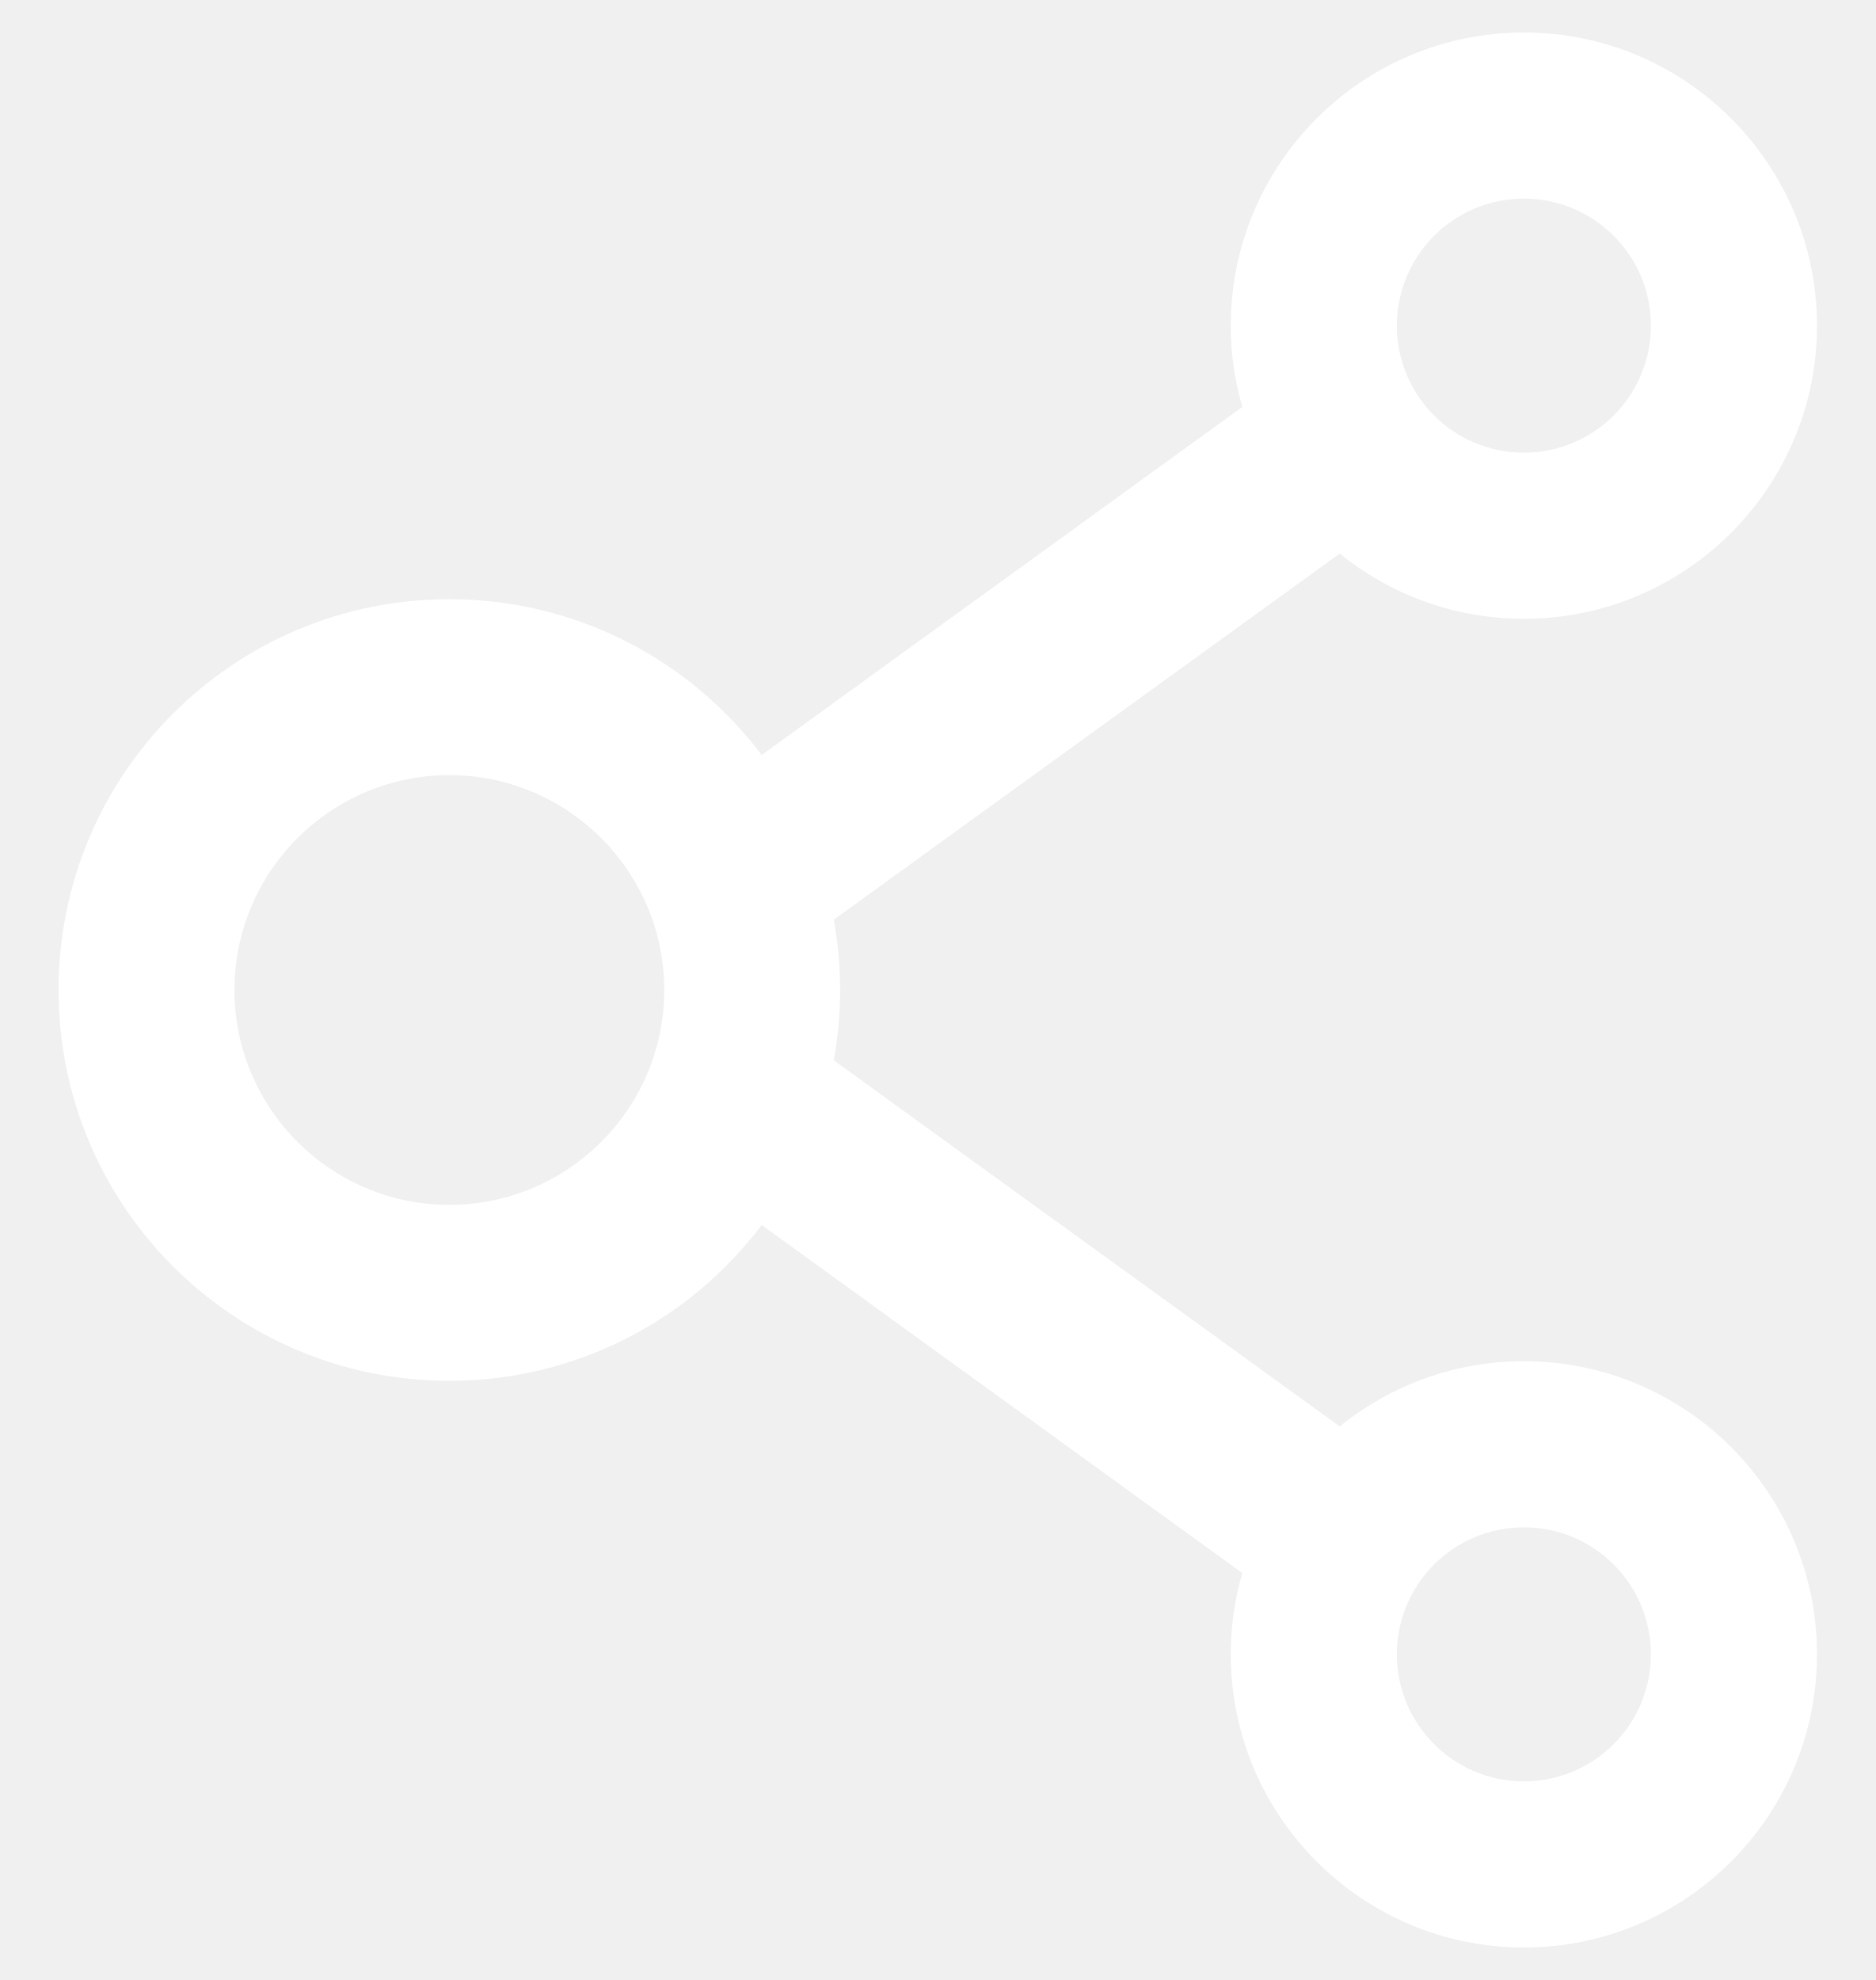
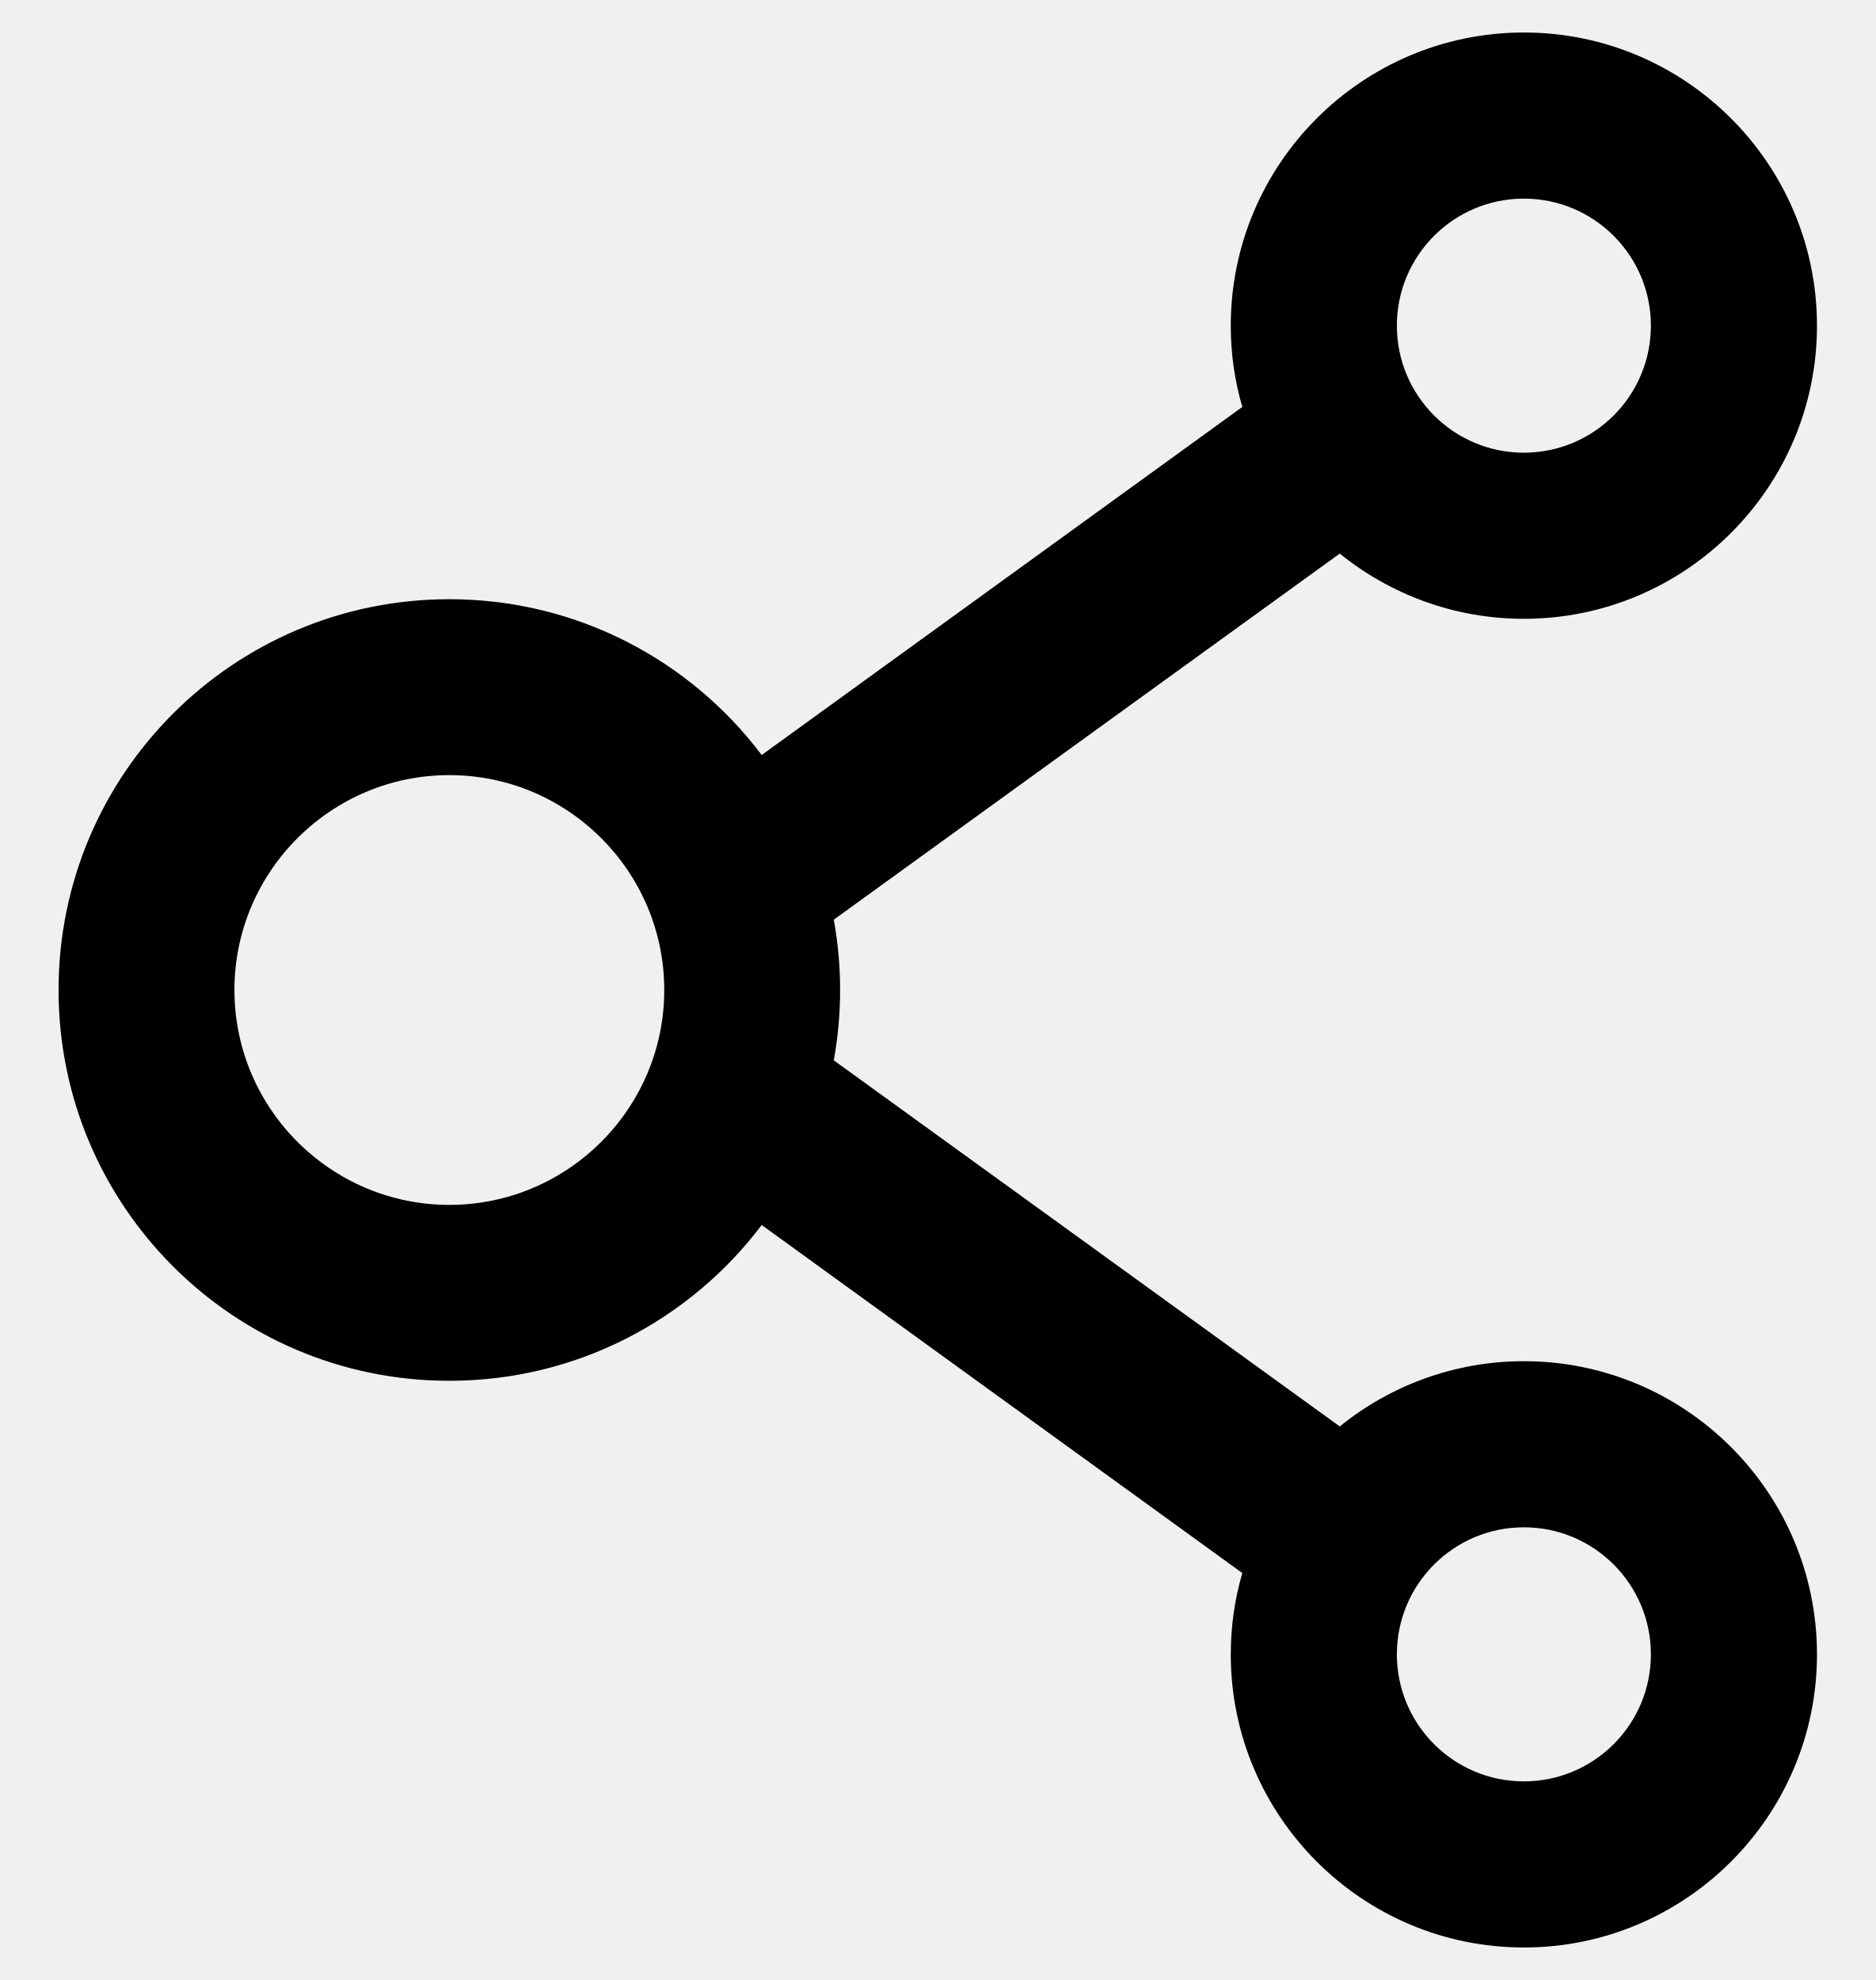
<svg xmlns="http://www.w3.org/2000/svg" width="18" height="19" viewBox="0 0 18 19" fill="none">
-   <path d="M14.625 13.062C13.957 13.062 13.341 13.297 12.858 13.688L8.002 10.175C8.083 9.729 8.083 9.271 8.002 8.825L12.858 5.312C13.341 5.703 13.957 5.938 14.625 5.938C16.177 5.938 17.438 4.677 17.438 3.125C17.438 1.573 16.177 0.312 14.625 0.312C13.073 0.312 11.812 1.573 11.812 3.125C11.812 3.397 11.85 3.657 11.923 3.905L7.31 7.245C6.626 6.338 5.538 5.75 4.312 5.75C2.241 5.75 0.562 7.428 0.562 9.5C0.562 11.572 2.241 13.25 4.312 13.25C5.538 13.25 6.626 12.662 7.31 11.755L11.923 15.095C11.85 15.343 11.812 15.605 11.812 15.875C11.812 17.427 13.073 18.688 14.625 18.688C16.177 18.688 17.438 17.427 17.438 15.875C17.438 14.323 16.177 13.062 14.625 13.062ZM14.625 1.906C15.298 1.906 15.844 2.452 15.844 3.125C15.844 3.798 15.298 4.344 14.625 4.344C13.952 4.344 13.406 3.798 13.406 3.125C13.406 2.452 13.952 1.906 14.625 1.906ZM4.312 11.562C3.176 11.562 2.25 10.637 2.25 9.5C2.25 8.363 3.176 7.438 4.312 7.438C5.449 7.438 6.375 8.363 6.375 9.5C6.375 10.637 5.449 11.562 4.312 11.562ZM14.625 17.094C13.952 17.094 13.406 16.548 13.406 15.875C13.406 15.202 13.952 14.656 14.625 14.656C15.298 14.656 15.844 15.202 15.844 15.875C15.844 16.548 15.298 17.094 14.625 17.094Z" fill="white" />
+   <path d="M14.625 13.062C13.957 13.062 13.341 13.297 12.858 13.688L8.002 10.175C8.083 9.729 8.083 9.271 8.002 8.825L12.858 5.312C13.341 5.703 13.957 5.938 14.625 5.938C16.177 5.938 17.438 4.677 17.438 3.125C17.438 1.573 16.177 0.312 14.625 0.312C13.073 0.312 11.812 1.573 11.812 3.125C11.812 3.397 11.85 3.657 11.923 3.905L7.31 7.245C6.626 6.338 5.538 5.75 4.312 5.75C2.241 5.75 0.562 7.428 0.562 9.5C0.562 11.572 2.241 13.25 4.312 13.25C5.538 13.25 6.626 12.662 7.31 11.755L11.923 15.095C11.85 15.343 11.812 15.605 11.812 15.875C11.812 17.427 13.073 18.688 14.625 18.688C16.177 18.688 17.438 17.427 17.438 15.875C17.438 14.323 16.177 13.062 14.625 13.062ZM14.625 1.906C15.298 1.906 15.844 2.452 15.844 3.125C15.844 3.798 15.298 4.344 14.625 4.344C13.952 4.344 13.406 3.798 13.406 3.125C13.406 2.452 13.952 1.906 14.625 1.906ZM4.312 11.562C3.176 11.562 2.25 10.637 2.25 9.5C2.25 8.363 3.176 7.438 4.312 7.438C5.449 7.438 6.375 8.363 6.375 9.5C6.375 10.637 5.449 11.562 4.312 11.562ZM14.625 17.094C13.952 17.094 13.406 16.548 13.406 15.875C13.406 15.202 13.952 14.656 14.625 14.656C15.298 14.656 15.844 15.202 15.844 15.875C15.844 16.548 15.298 17.094 14.625 17.094Z" fill="currentColor" />
</svg>
